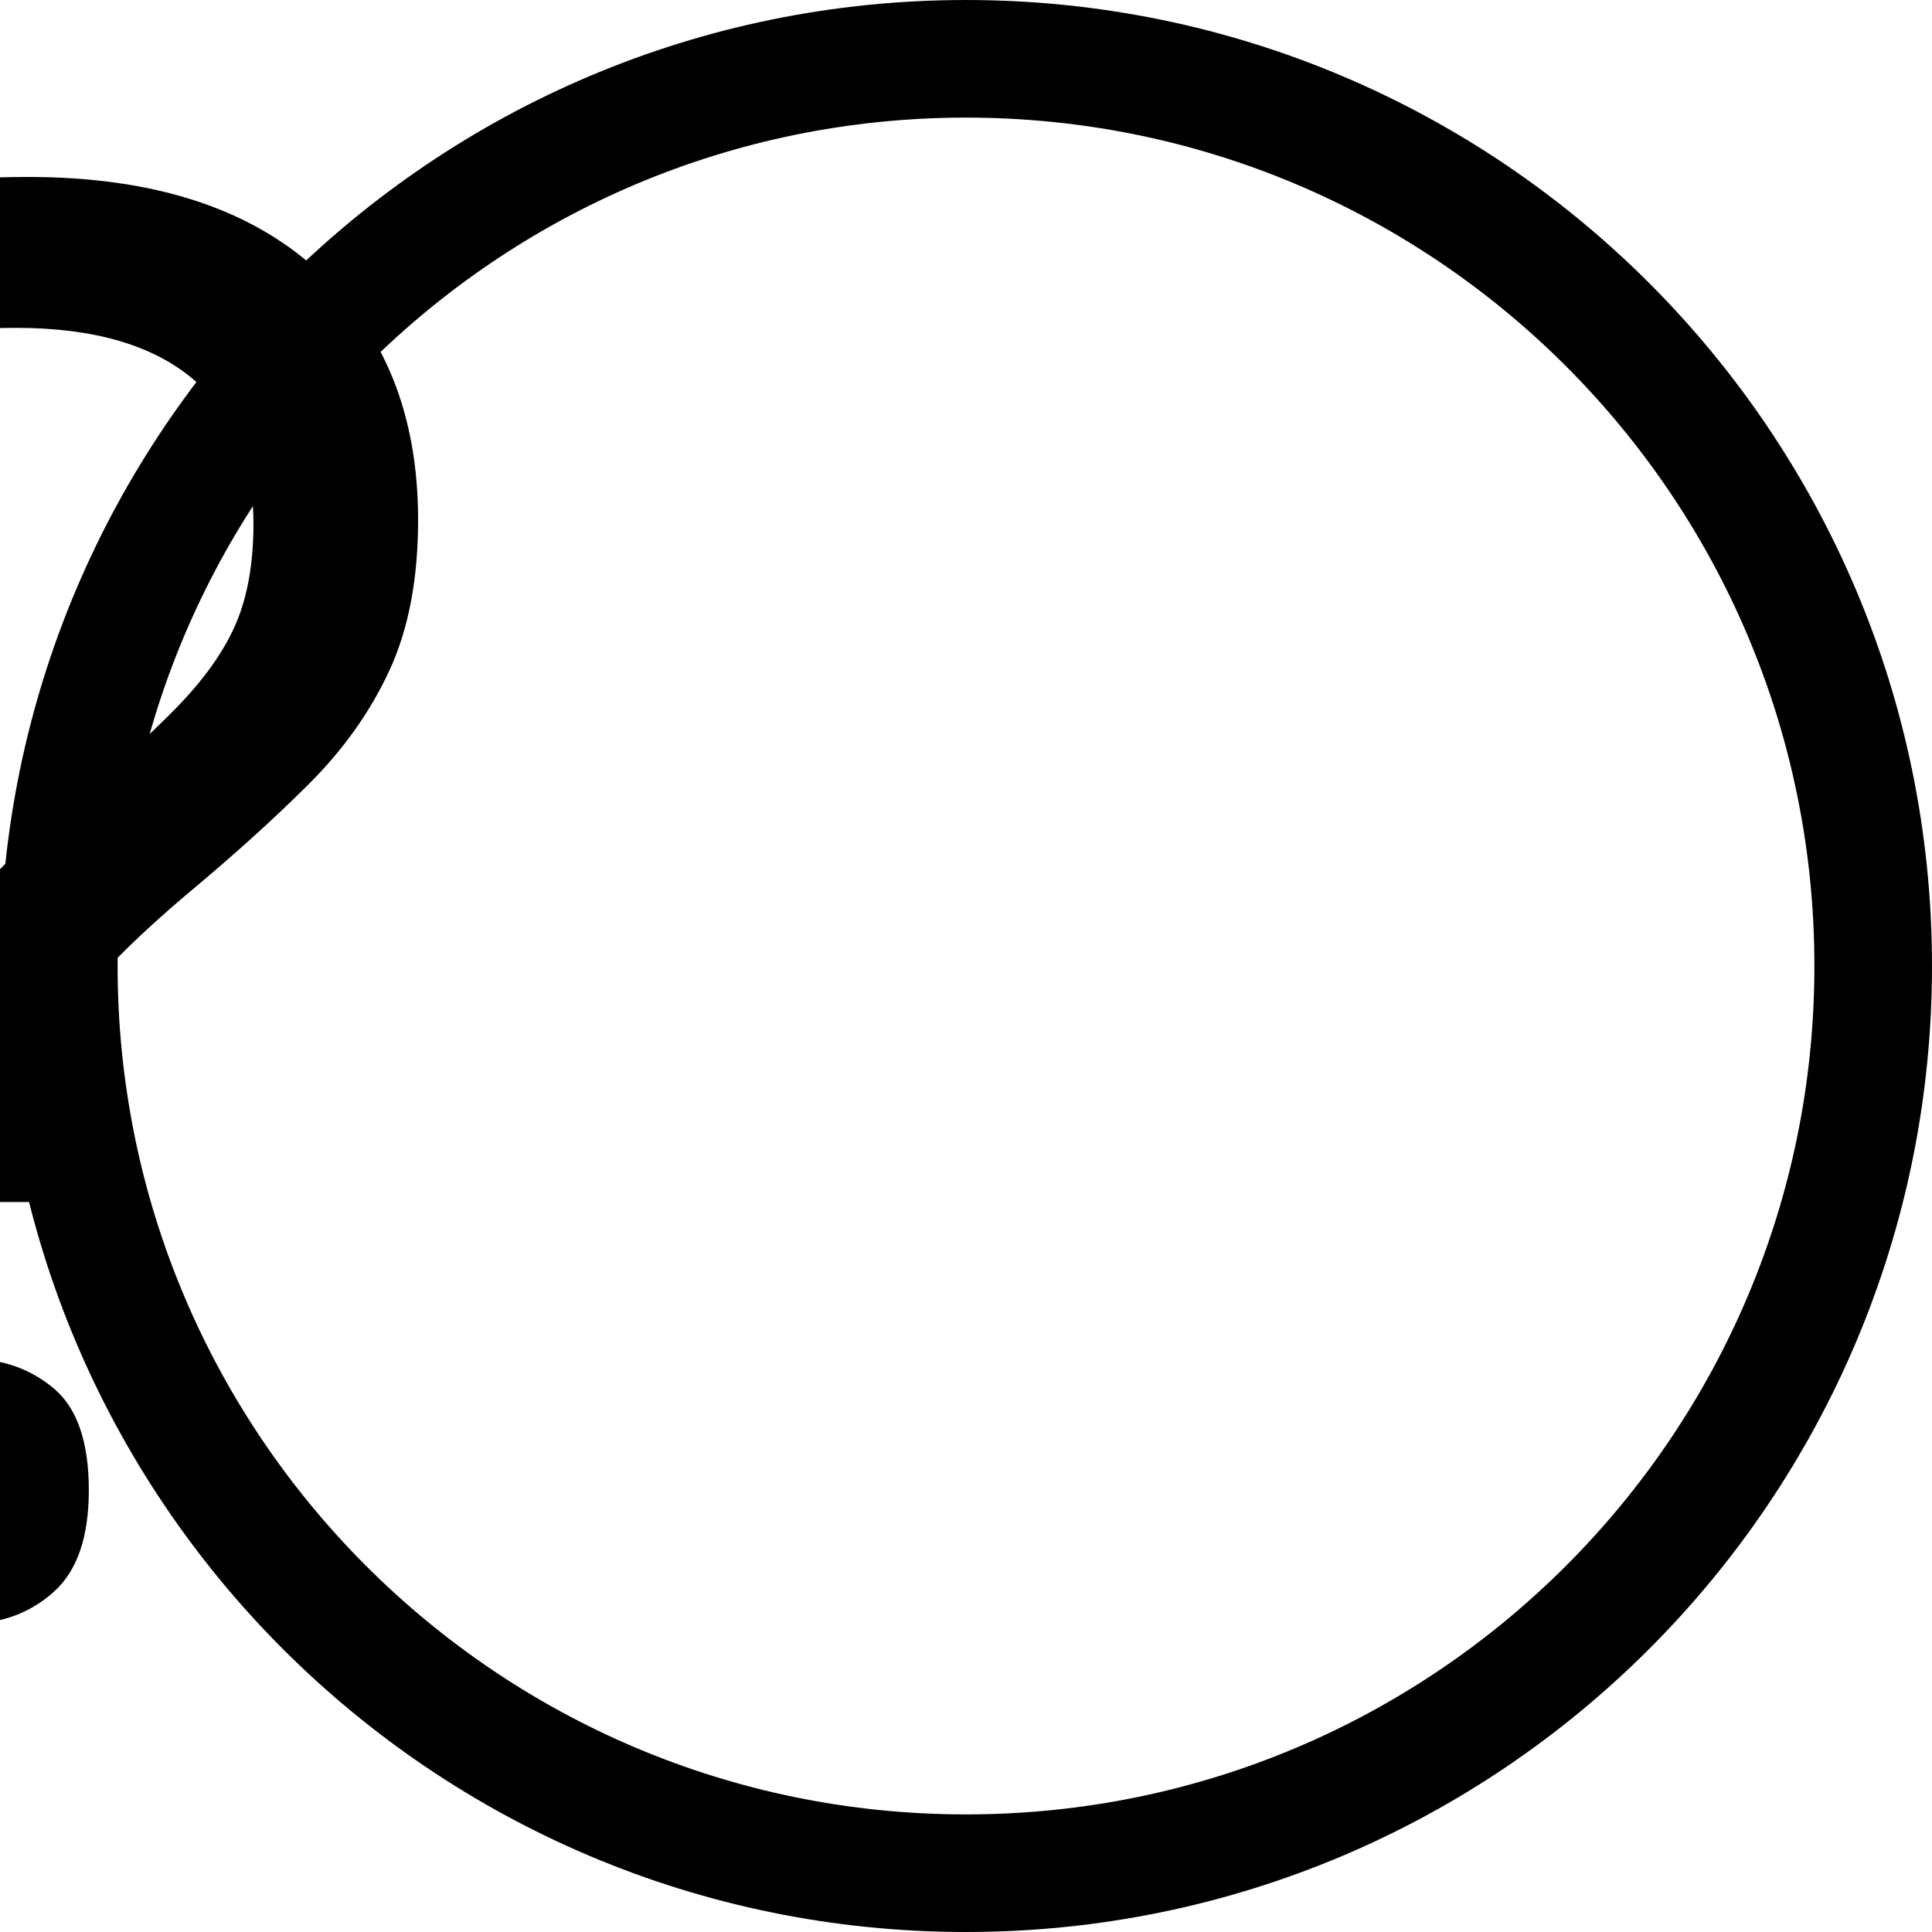
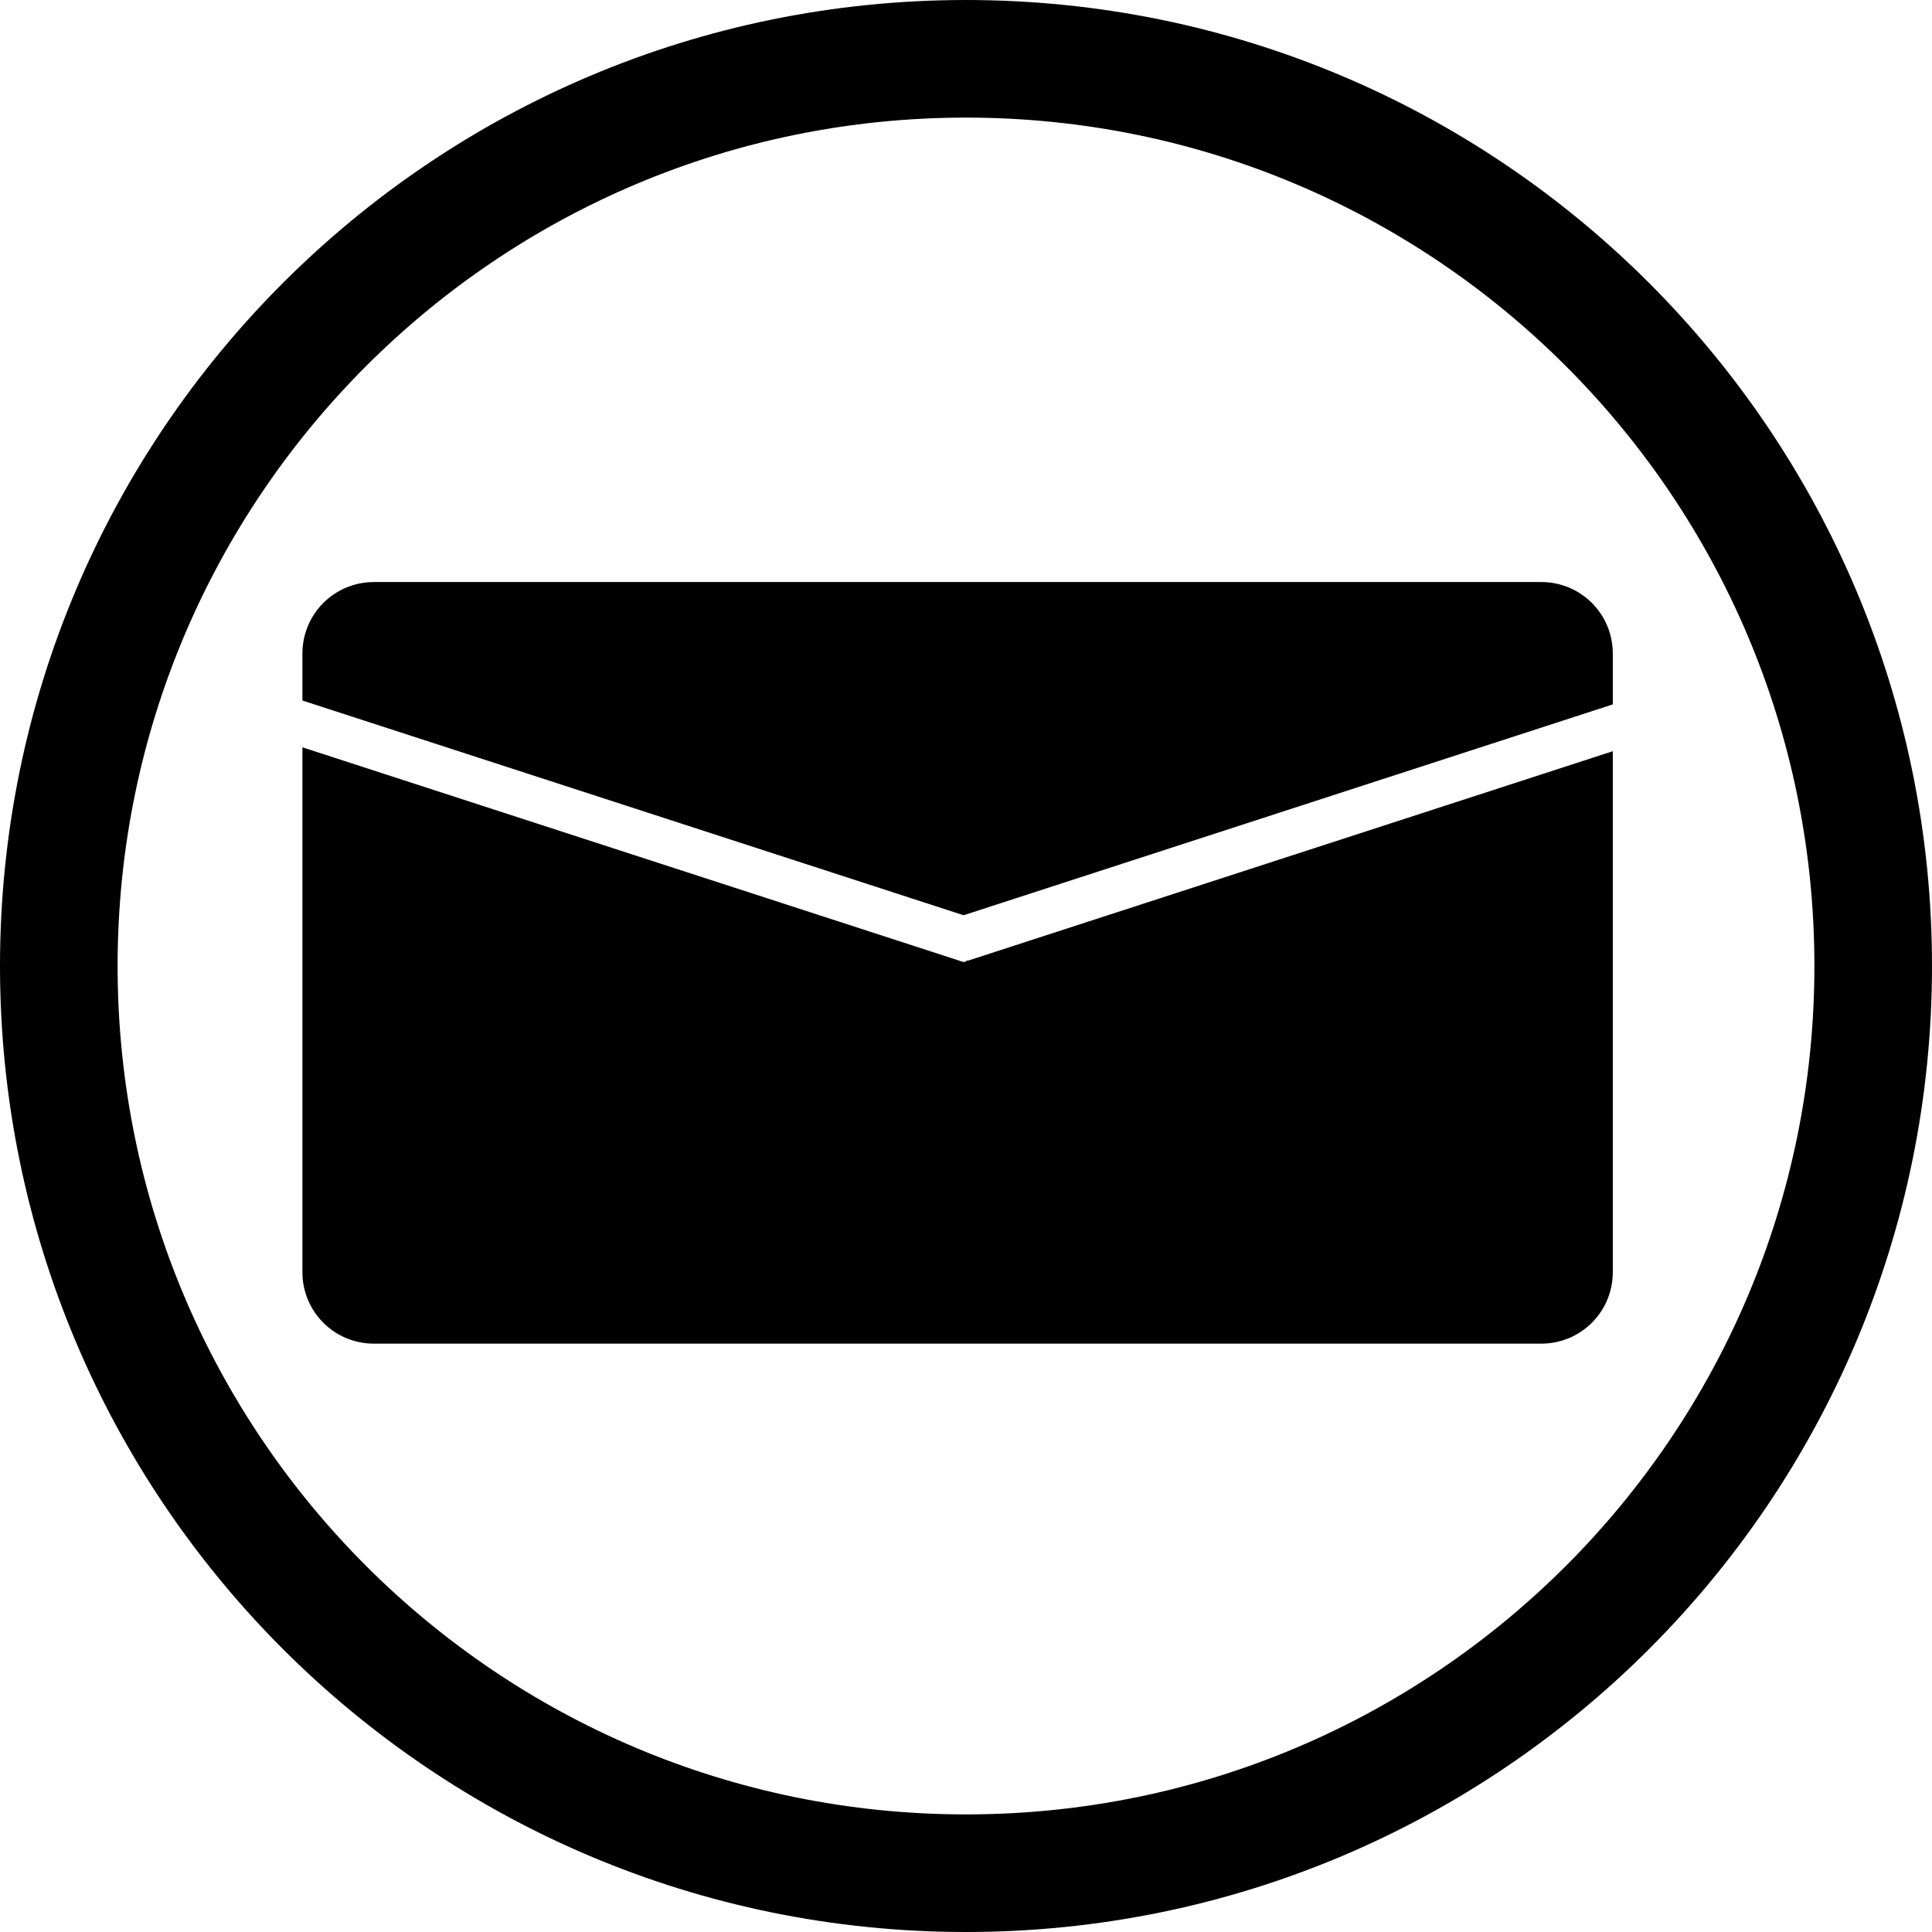
<svg xmlns="http://www.w3.org/2000/svg" width="69.548mm" height="69.548mm" viewBox="0 0 246.429 246.429" id="svg2" version="1.1">
  <defs id="defs4" />
  <g id="layer1" transform="translate(-118.9286,-222.7193)">
    <circle style="fill:#000000;fill-opacity:0;stroke:#000000;stroke-width:15;stroke-miterlimit:4;stroke-dasharray:none;stroke-opacity:1" id="path4238" cx="242.143" cy="345.934" r="115.714" />
-     <text xml:space="preserve" style="font-style:normal;font-variant:normal;font-weight:normal;font-stretch:expanded;font-size:187.5px;line-height:125%;font-family:Pecita;-inkscape-font-specification:'Pecita Expanded';letter-spacing:0px;word-spacing:0px;fill:#000000;fill-opacity:1;stroke:none;stroke-width:1px;stroke-linecap:butt;stroke-linejoin:miter;stroke-opacity:1;" x="246.384" y="426.291" id="text4670">
-       <tspan id="tspan4672" x="246.384" y="426.291" style="font-style:normal;font-variant:normal;font-weight:normal;font-stretch:expanded;font-size:250px;font-family:Pecita;-inkscape-font-specification:'Pecita Expanded';text-align:center;text-anchor:middle;fill:#000000;">?</tspan>
-     </text>
+     <path style="fill:#000000;fill-opacity:1;stroke:none;stroke-width:15;stroke-miterlimit:4;stroke-dasharray:none;stroke-opacity:1" d="m 166.628,296.96 c -5.057,0 -9.127,4.07 -9.127,9.127 l 0,5.984 84.334,27.389 82.809,-26.895 0,-6.479 c 0,-5.057 -4.072,-9.127 -9.129,-9.127 l -148.887,0 z m -9.127,21.08 0,66.936 c 0,5.057 4.07,9.127 9.127,9.127 l 148.887,0 c 5.057,0 9.129,-4.07 9.129,-9.127 l 0,-66.439 -82.154,26.684 c -0.073,0.024 -0.147,0.023 -0.221,0.012 -0.127,0.154 -0.341,0.229 -0.535,0.166 l -84.232,-27.357 z" id="rect4187" />
  </g>
</svg>
